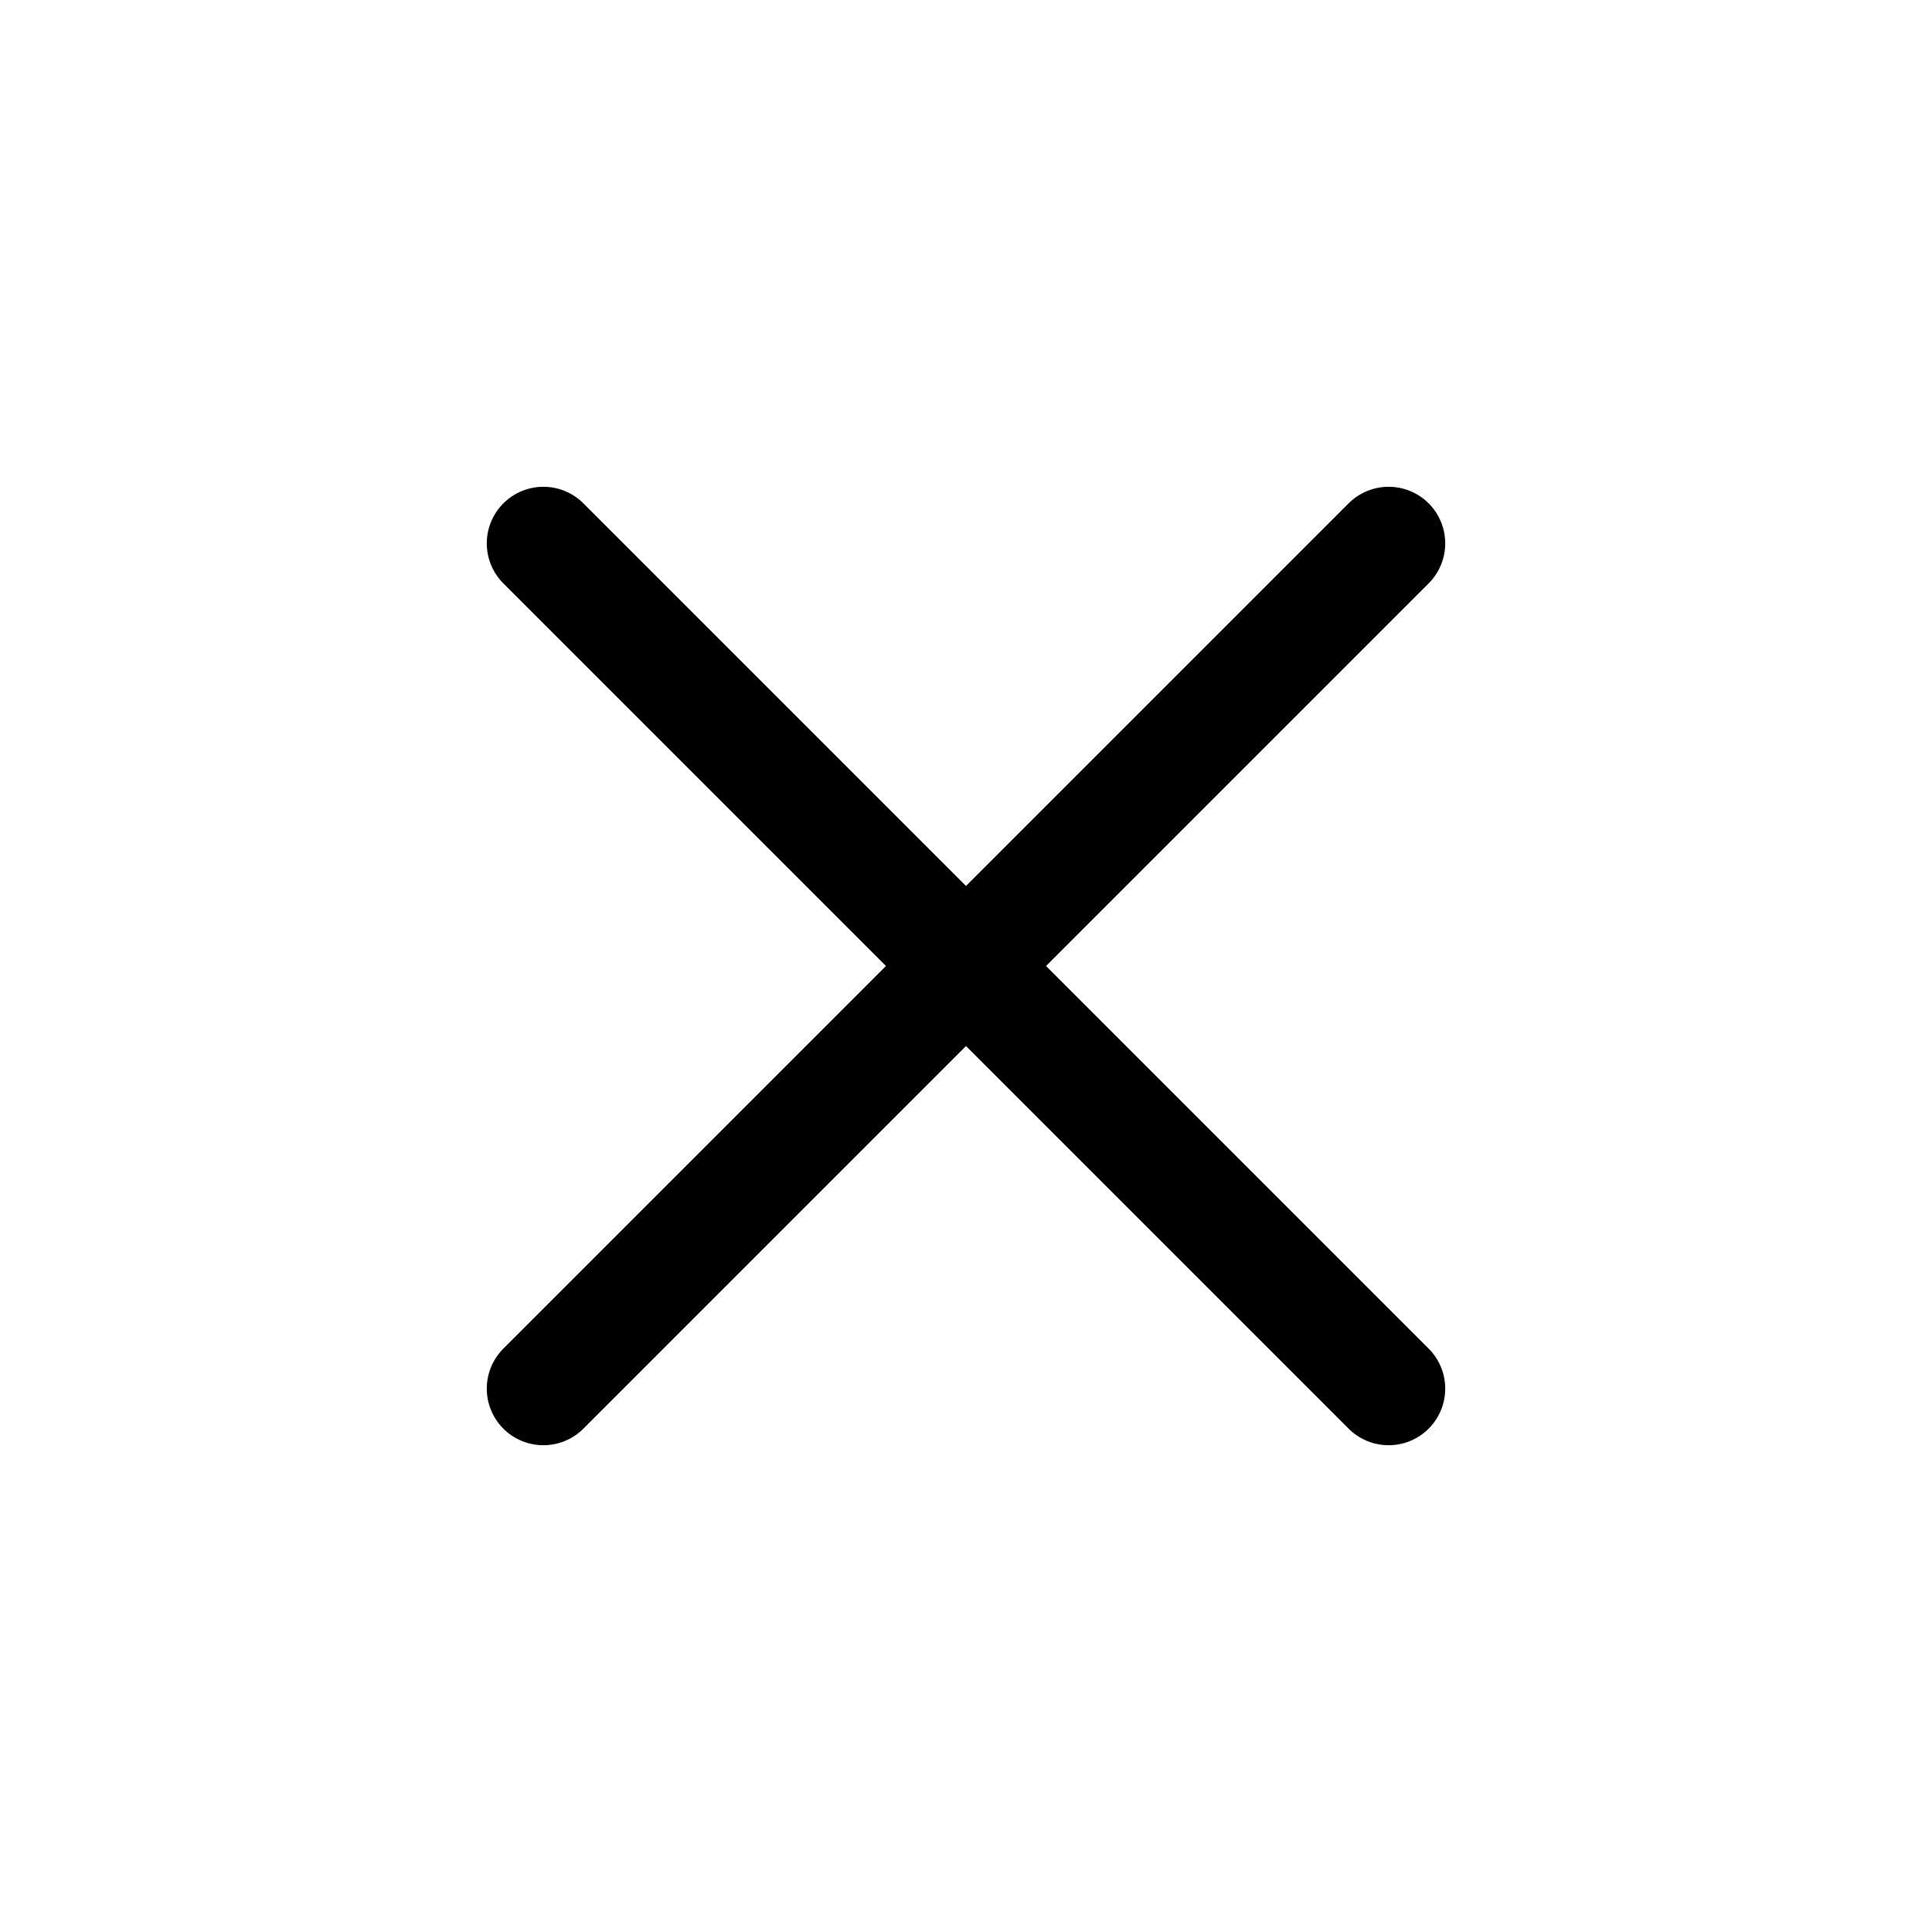
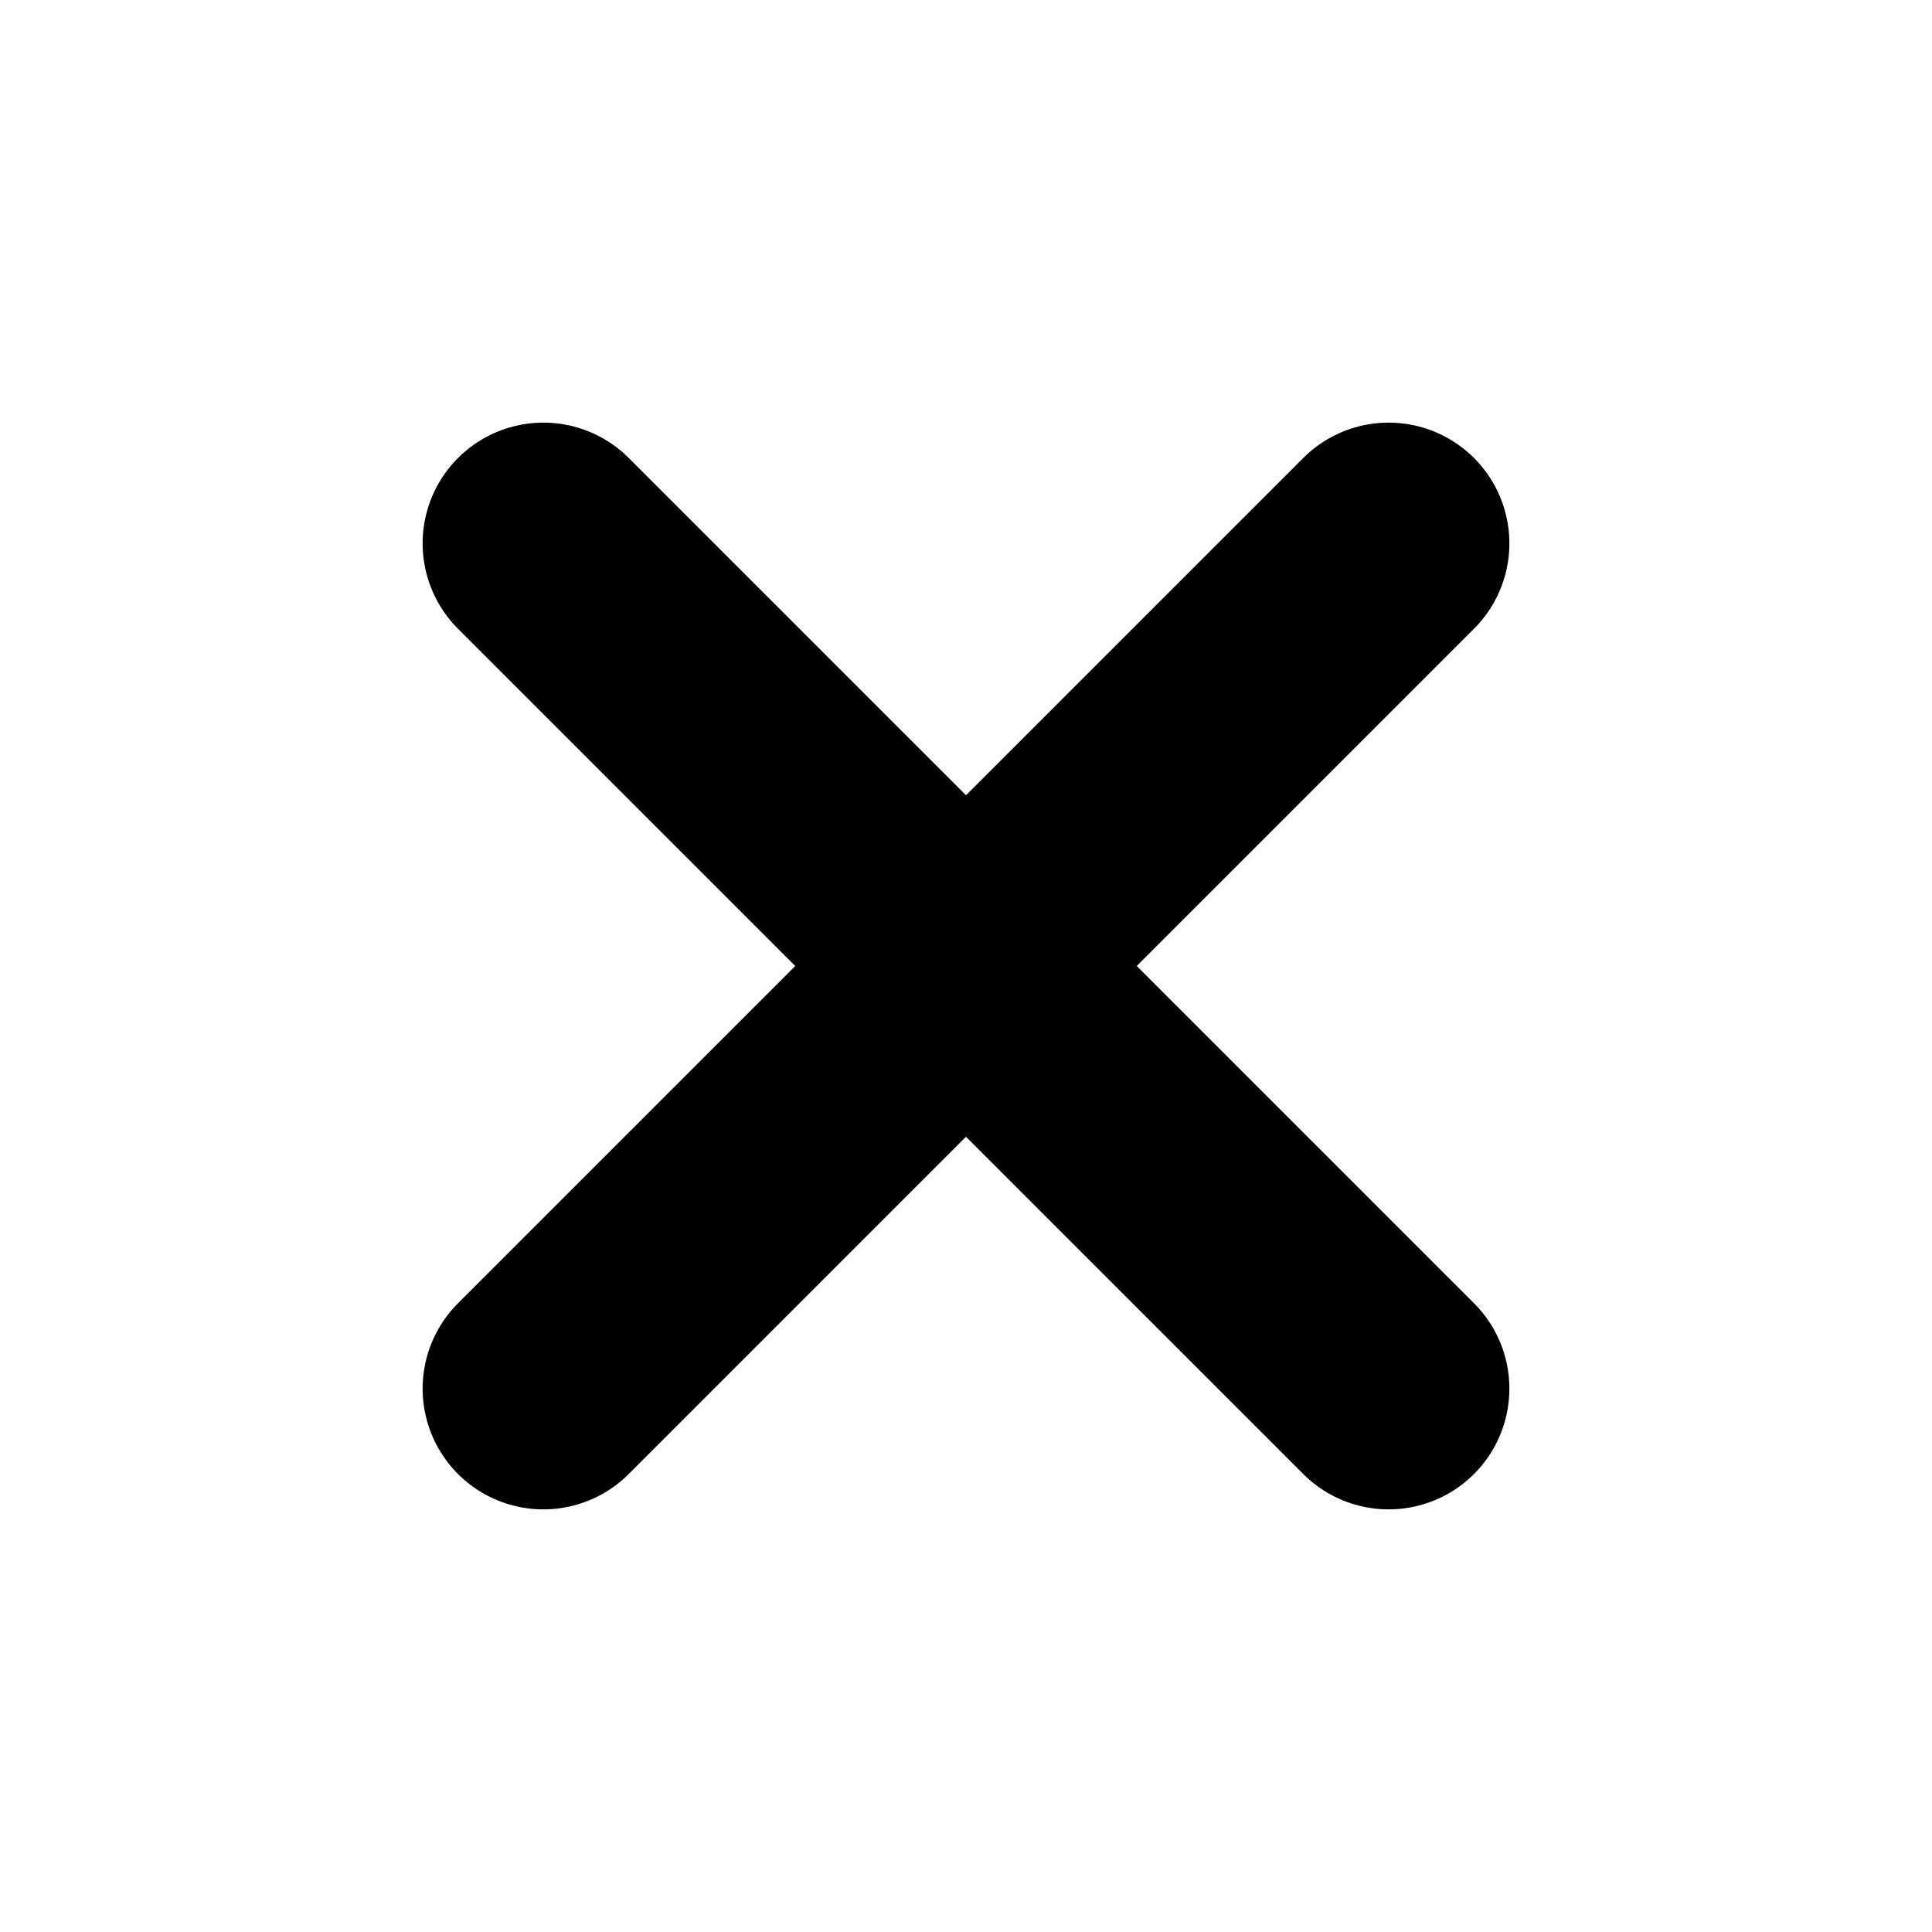
<svg xmlns="http://www.w3.org/2000/svg" class="icon" viewBox="0 0 512 512">
-   <path fill="none" stroke-linecap="round" stroke-linejoin="round" stroke-width="30" stroke="currentColor" d="M368 368L144 144M368 144L144 368" />
+   <path fill="none" stroke-linecap="round" stroke-linejoin="round" stroke-width="64" stroke="currentColor" d="M368 368L144 144M368 144L144 368" />
</svg>
